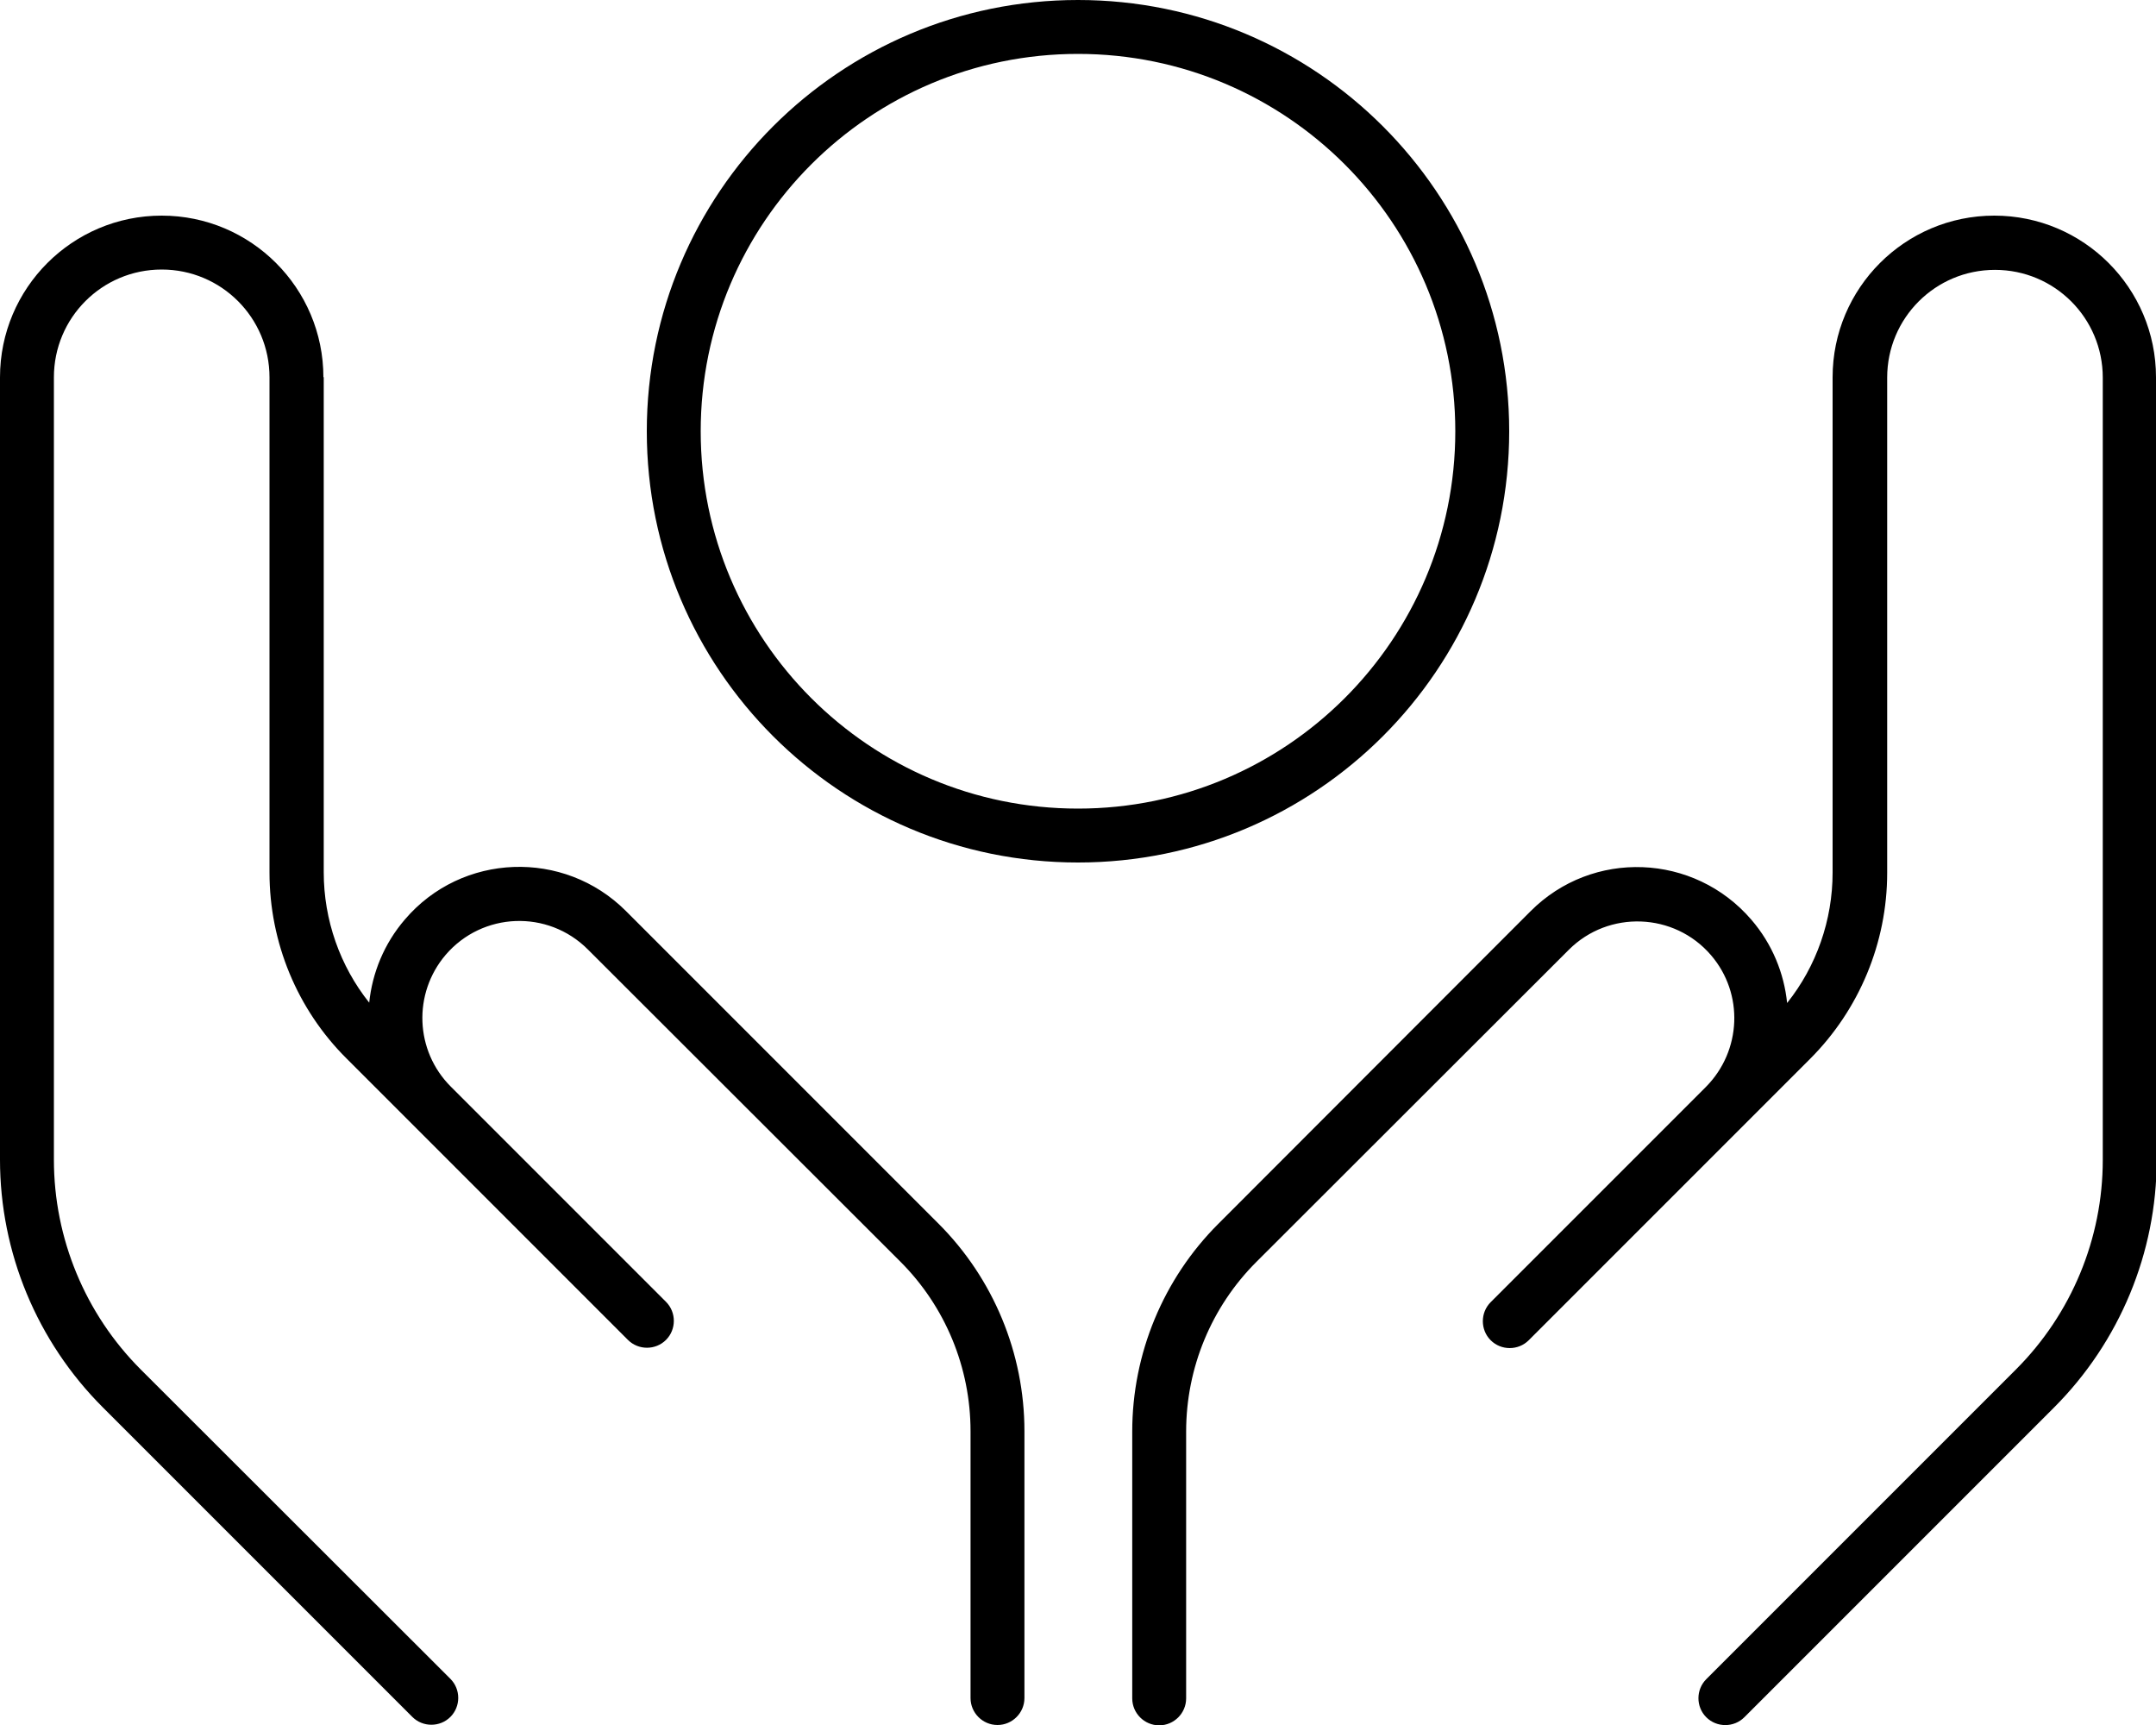
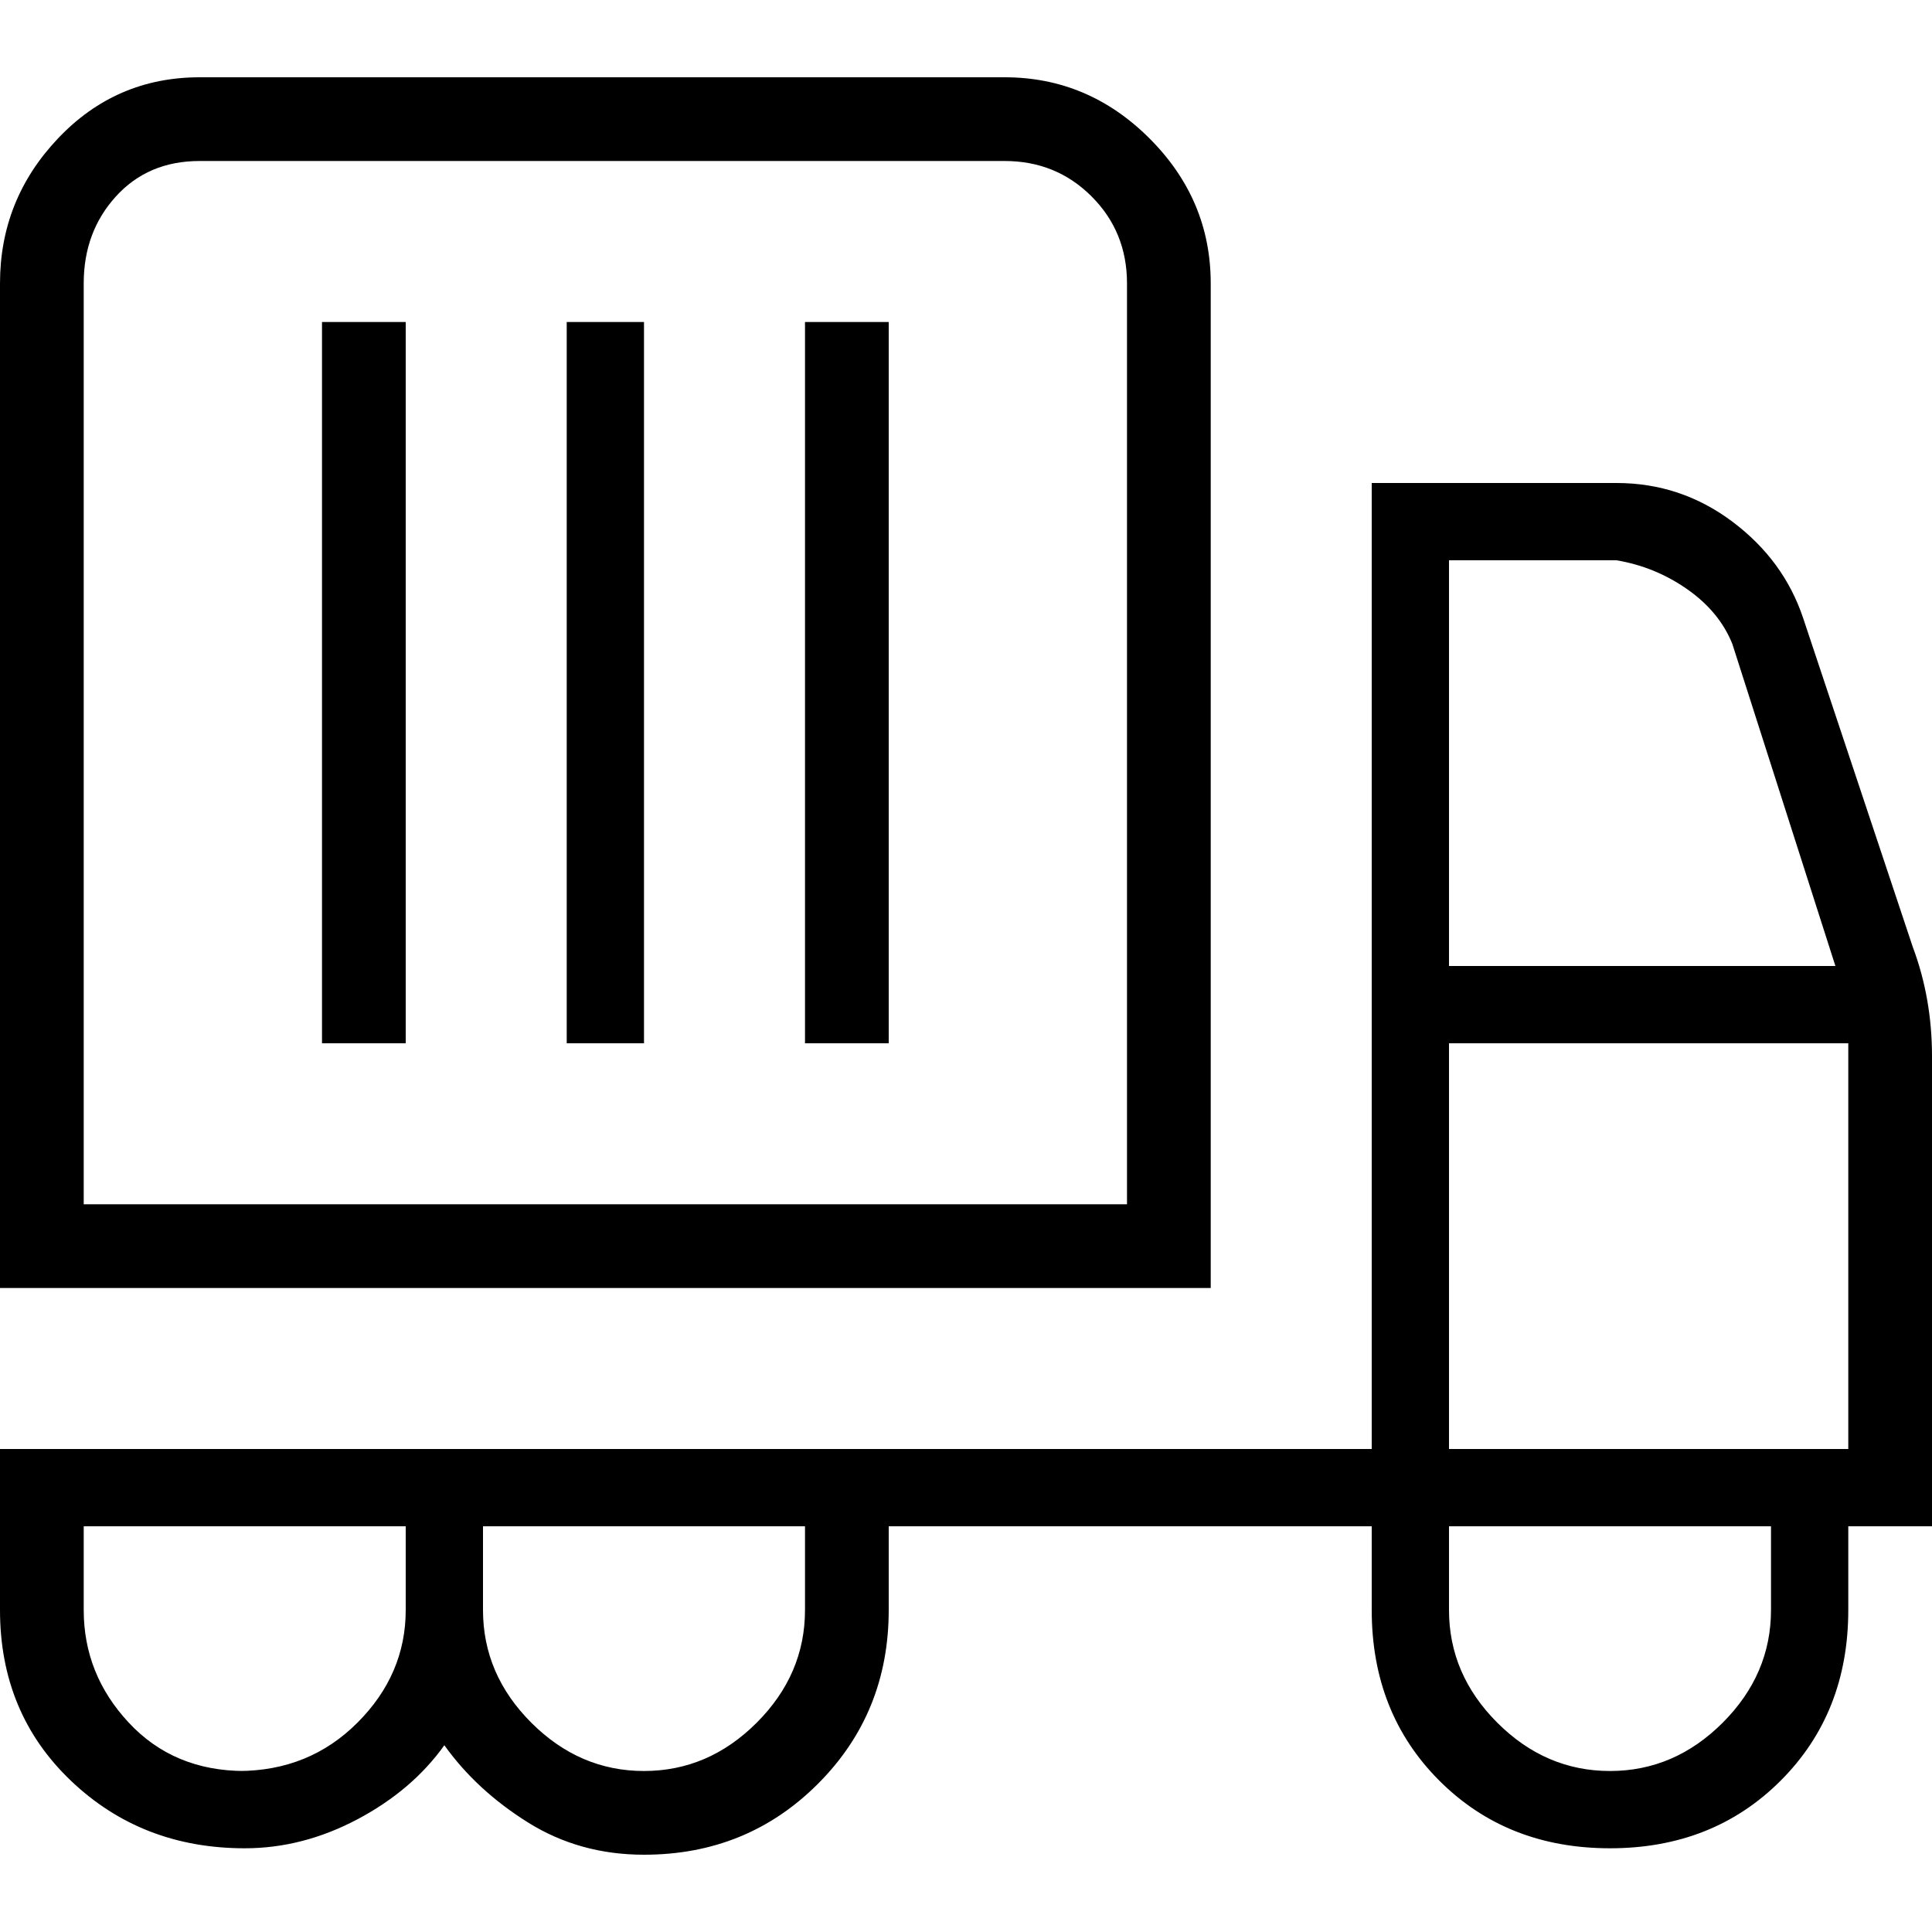
- <svg xmlns="http://www.w3.org/2000/svg" viewBox="0 0 640 512">
-   <path fill="currentColor" d="M208 128a112 112 0 1 1 224 0 112 112 0 1 1 -224 0zm240 0a128 128 0 1 0 -256 0 128 128 0 1 0 256 0zM96 112c0-26.5-21.5-48-48-48S0 85.5 0 112L0 344.2c0 27.6 11 54 30.5 73.5l91.9 91.9c3.1 3.1 8.2 3.1 11.3 0s3.1-8.2 0-11.3L41.8 406.5C25.3 390 16 367.6 16 344.2L16 112c0-17.7 14.3-32 32-32s32 14.3 32 32l0 147c0 20.7 8.2 40.6 22.9 55.2 7 7 32.1 32.1 75.5 75.5l0 0 8 8c3.1 3.1 8.2 3.1 11.3 0s3.1-8.2 0-11.3l-8-8 0 0-55.9-55.9 0 0c-10.6-10.6-11.3-27.6-1.5-39.1 10.9-12.7 30.3-13.5 42.2-1.6l92.8 92.7c13.3 13.3 20.8 31.4 20.8 50.3l0 79.2c0 4.4 3.6 8 8 8s8-3.6 8-8l0-79.2c0-23.1-9.2-45.3-25.5-61.6l-92.8-92.8c-18.4-18.4-48.7-17.3-65.6 2.5-6.2 7.2-9.7 15.9-10.6 24.7-8.7-10.9-13.5-24.6-13.5-38.7l0-147zM592 64c-26.5 0-48 21.5-48 48l0 147c0 14.1-4.8 27.8-13.5 38.7-.9-8.8-4.4-17.5-10.6-24.7-17-19.8-47.2-21-65.6-2.5l-92.7 92.8c-16.3 16.3-25.5 38.5-25.5 61.6l0 79.2c0 4.4 3.6 8 8 8s8-3.6 8-8l0-79.2c0-18.9 7.5-37 20.8-50.3l92.8-92.7c11.8-11.8 31.3-11.1 42.2 1.6 9.8 11.4 9.1 28.4-1.5 39.1l0 0-55.9 55.9 0 0-8 8c-3.1 3.1-3.1 8.2 0 11.3s8.2 3.1 11.3 0l8-8c43.3-43.3 68.5-68.5 75.5-75.5 14.6-14.6 22.9-34.5 22.9-55.2l0-147c0-17.7 14.3-32 32-32s32 14.3 32 32l0 232.2c0 23.3-9.3 45.7-25.8 62.2l-91.9 91.9c-3.1 3.1-3.1 8.2 0 11.3s8.2 3.1 11.3 0l91.9-91.9c19.5-19.5 30.5-46 30.5-73.5L640 112c0-26.5-21.5-48-48-48z" />
+ <svg xmlns="http://www.w3.org/2000/svg" viewBox="0 0 300 300">
+   <g transform="translate(0, 300) scale(1, -1)">
+     <path d="M188 100L188 256Q188 269 178.50 278.50Q169 288 156 288L156 288L31 288Q18 288 9 278.50Q0 269 0 256L0 256L0 100L188 100ZM175 256L175 113L13 113L13 256Q13 264 18 269.50Q23 275 31 275L31 275L156 275Q164 275 169.50 269.50Q175 264 175 256L175 256ZM50 138L50 250L63 250L63 138L50 138ZM125 138L125 250L138 250L138 138L125 138ZM88 138L88 250L100 250L100 138L88 138ZM300 63L300 136Q300 145 297 153L297 153L280 204Q277 213 269 219Q261 225 251 225L251 225L213 225L213 75L0 75L0 50Q0 34 11 23.50Q22 13 38 13L38 13Q47 13 55.50 17.50Q64 22 69 29L69 29Q74 22 82 17Q90 12 100 12L100 12Q116 12 127 23Q138 34 138 50L138 50L138 63L213 63L213 50Q213 34 223.50 23.50Q234 13 250 13Q266 13 276.50 23.50Q287 34 287 50L287 50L287 63L300 63ZM225 213L251 213Q257 212 262 208.50Q267 205 269 200L269 200L285 150L225 150L225 213ZM37 25L38 25Q27 25 20 32.50Q13 40 13 50L13 50L13 63L63 63L63 50Q63 40 55.50 32.50Q48 25 37 25L37 25ZM125 63L125 50Q125 40 117.50 32.50Q110 25 100 25Q90 25 82.50 32.50Q75 40 75 50L75 50L75 63L125 63ZM275 63L275 50Q275 40 267.50 32.50Q260 25 250 25Q240 25 232.50 32.50Q225 40 225 50L225 50L225 63L275 63ZM287 75L288 75L225 75L225 138L287 138L287 75Z" fill="currentColor" />
+   </g>
</svg>
